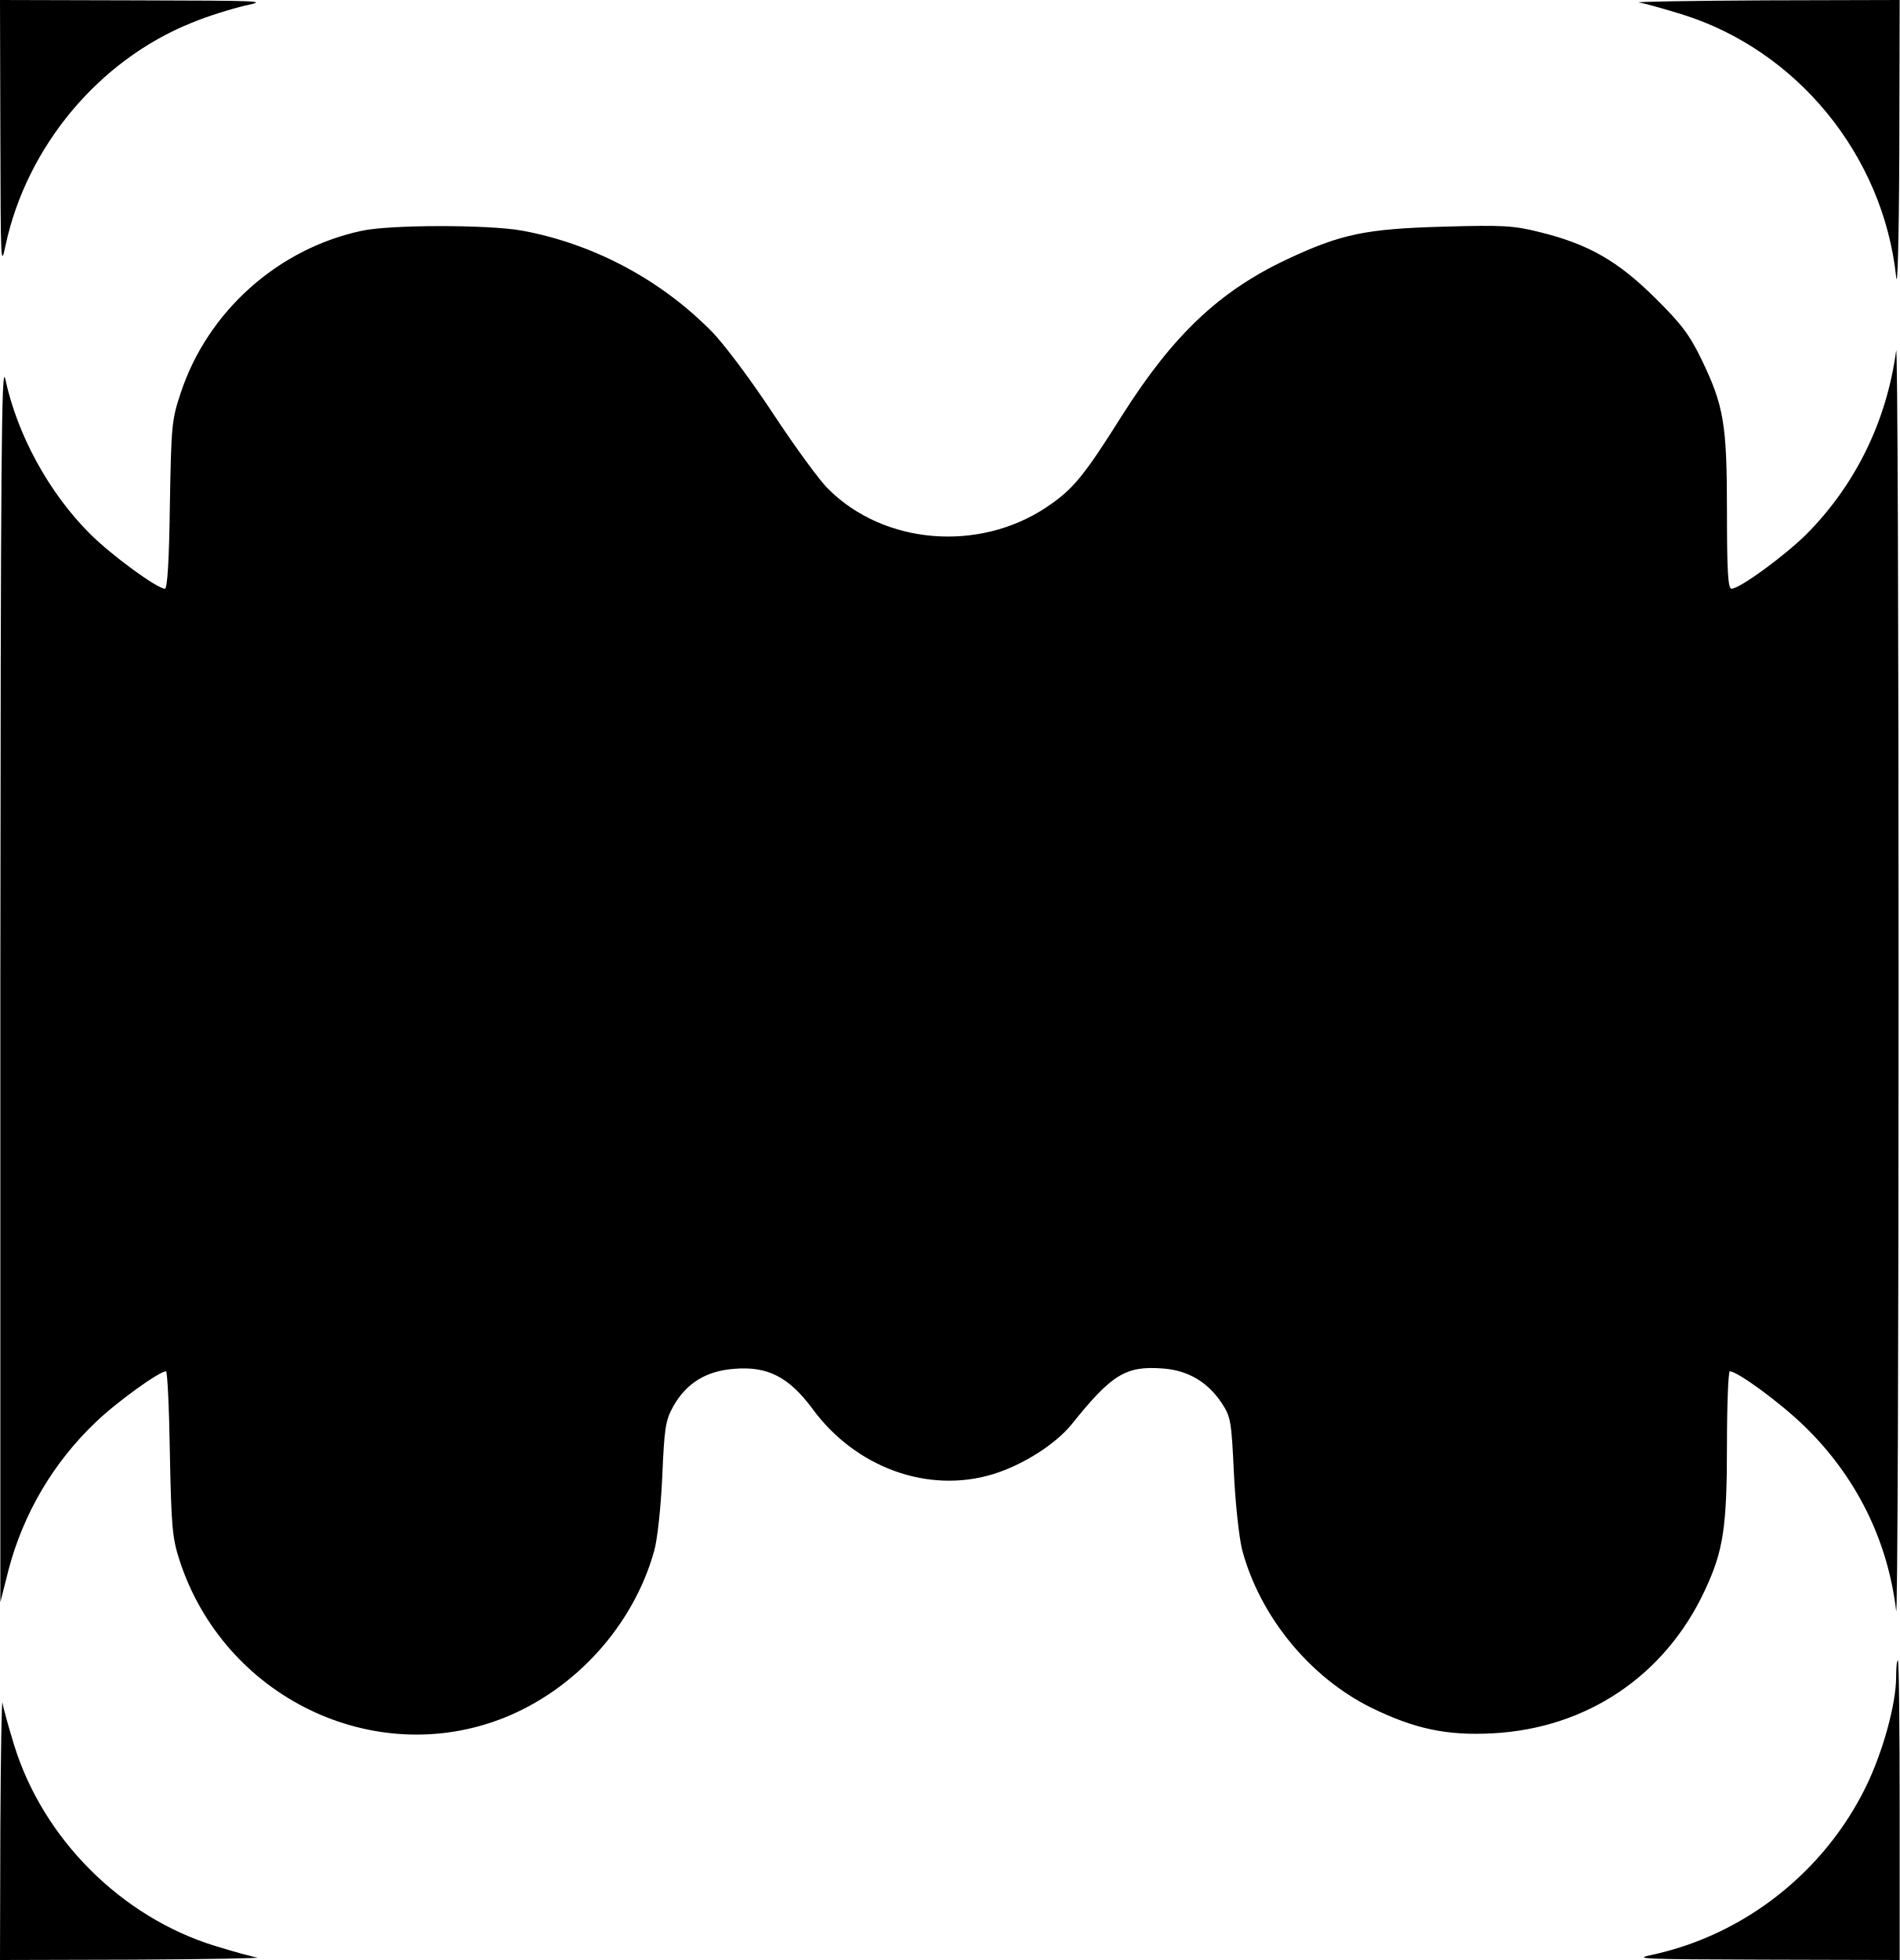
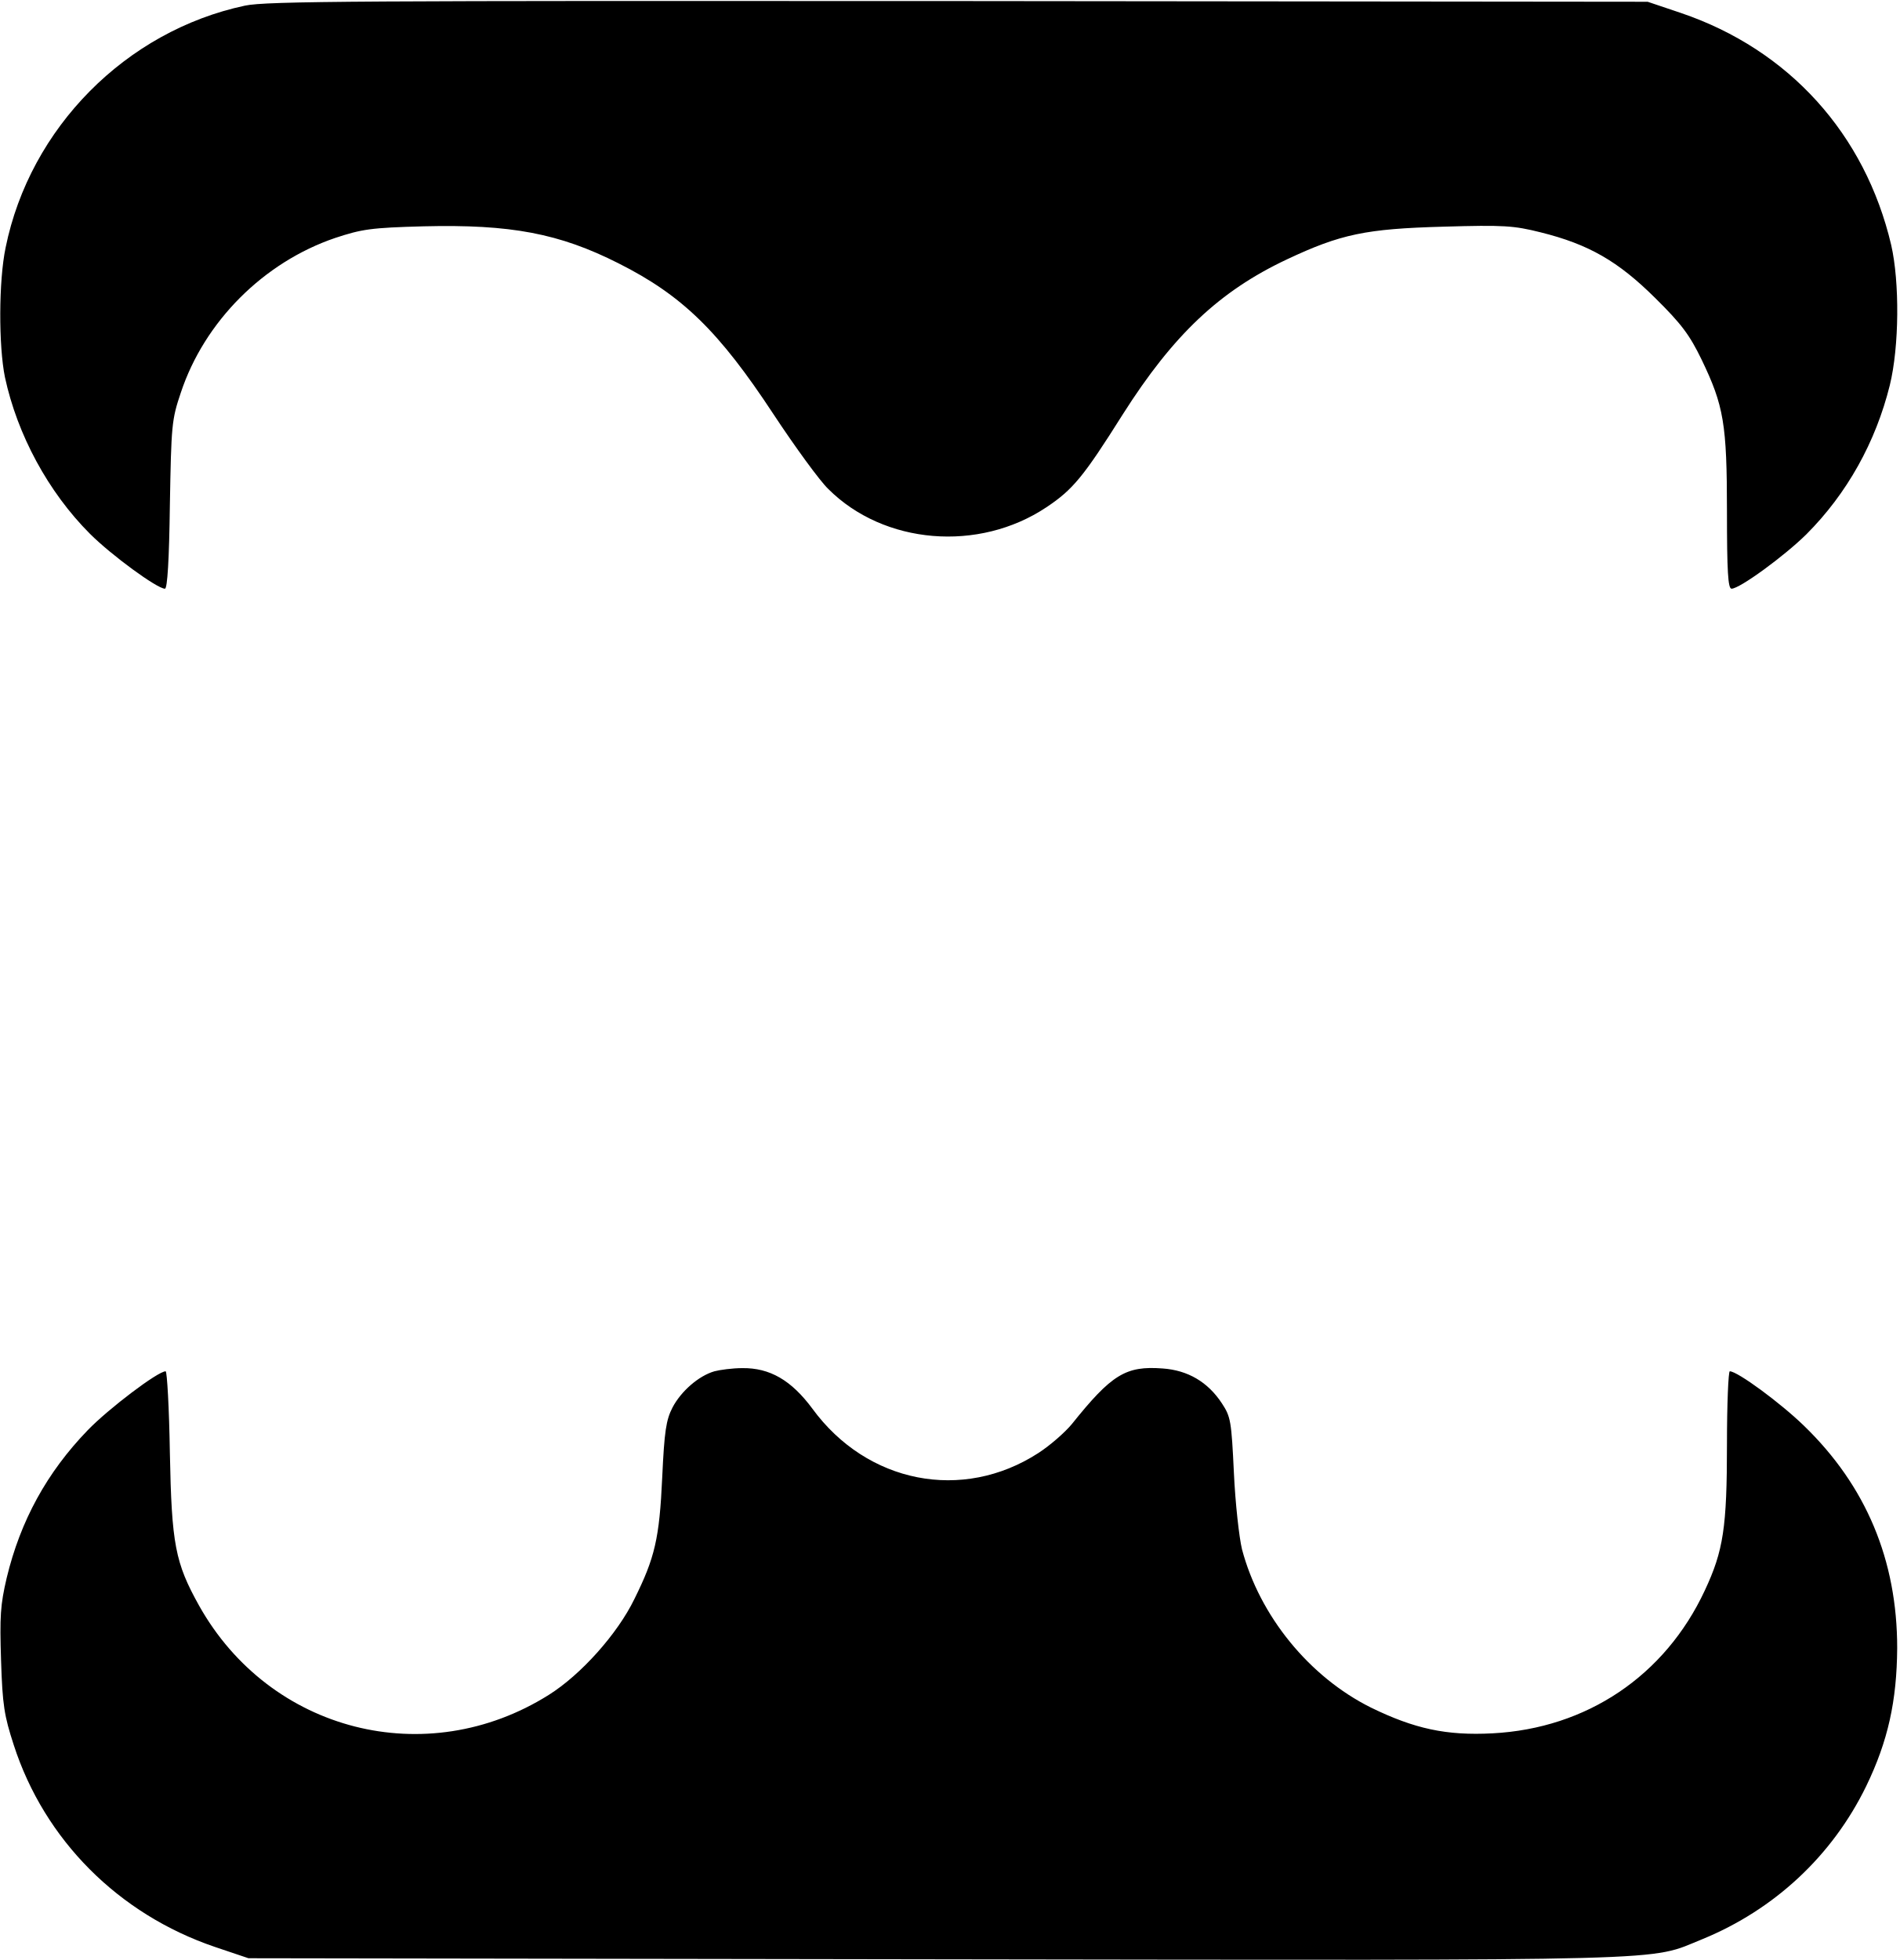
<svg xmlns="http://www.w3.org/2000/svg" version="1.0" width="539pt" height="556pt" viewBox="0 0 539 556" preserveAspectRatio="xMidYMid meet">
-   <g transform="translate(0,556) scale(0.1,-0.1)" fill="#000000" stroke="none">
-     <path d="M1 5178 c1 -365 1 -380 15 -313 60 279 264 524 527 630 45 19 114 40 152 49 67 14 52 14 -312 15 l-383 1 1 -382z" />
-     <path d="M4650 5553 c14 -2 68 -17 120 -33 328 -101 573 -400 610 -745 4 -41 8 104 9 358 l1 427 -382 -1 c-211 -1 -372 -4 -358 -6z" />
-     <path d="M1025 4905 c-237 -51 -436 -229 -512 -459 -26 -77 -27 -93 -31 -318 -2 -155 -7 -238 -14 -238 -22 0 -152 95 -213 156 -116 116 -206 280 -240 439 -11 50 -13 -226 -14 -1705 l0 -1765 23 91 c42 160 127 305 248 420 58 56 180 144 199 144 4 0 9 -105 11 -233 4 -207 7 -240 27 -302 126 -389 551 -595 921 -448 203 81 367 262 426 473 9 31 19 122 23 210 6 139 9 160 31 200 37 66 93 101 173 107 95 8 155 -23 222 -113 122 -167 328 -242 512 -186 85 26 178 85 224 142 113 141 153 166 258 158 71 -5 128 -38 168 -99 25 -38 27 -50 34 -197 4 -87 15 -184 23 -217 50 -189 191 -362 366 -449 123 -60 214 -80 345 -73 267 14 489 163 602 405 53 113 63 179 63 415 0 114 4 207 8 207 22 0 144 -90 210 -154 148 -143 238 -324 262 -525 4 -36 7 767 7 1784 0 1018 -3 1823 -7 1790 -27 -200 -115 -380 -255 -521 -63 -62 -189 -154 -212 -154 -10 0 -13 49 -13 218 0 250 -9 301 -72 432 -34 70 -57 101 -132 175 -105 104 -188 152 -325 186 -76 19 -104 21 -275 16 -221 -6 -292 -21 -445 -93 -191 -90 -322 -214 -465 -439 -112 -178 -142 -214 -217 -264 -192 -128 -461 -106 -619 52 -24 23 -94 119 -156 213 -64 97 -140 199 -176 235 -145 147 -336 248 -538 285 -96 17 -375 17 -455 -1z" />
-     <path d="M5380 803 c0 -76 -37 -211 -85 -310 -118 -242 -344 -421 -606 -478 -59 -12 -33 -13 319 -14 l382 -1 0 425 c0 234 -2 425 -5 425 -3 0 -5 -21 -5 -47z" />
-     <path d="M1 378 l-1 -378 378 1 c207 1 366 4 352 6 -14 2 -68 17 -120 33 -266 82 -488 304 -570 570 -16 52 -31 106 -33 120 -2 14 -5 -145 -6 -352z" />
+   <g transform="translate(0,556) scale(0.1,-0.1)" fill="currentColor" stroke="none">
+     <path d="M695 5544 c-338 -72 -610 -347 -679 -686 -20 -95 -20 -280 -2 -368 35 -163 123 -326 241 -444 61 -61 191 -156 213 -156 7 0 12 83 14 238 4 226 5 241 31 318 67 202 235 370 438 439 76 25 101 29 251 33 247 6 385 -20 553 -105 181 -91 285 -193 439 -427 62 -94 132 -190 156 -213 158 -158 427 -180 619 -52 75 50 105 86 217 264 143 225 274 349 465 439 153 72 224 87 445 93 171 5 199 3 275 -16 137 -34 220 -82 325 -186 75 -74 98 -105 132 -175 63 -131 72 -182 72 -432 0 -169 3 -218 13 -218 23 0 149 92 212 154 116 116 197 262 237 423 27 110 28 293 4 398 -74 315 -290 554 -596 658 l-95 32 -1955 2 c-1700 1 -1964 0 -2025 -13z M2027 1670 c-45 -13 -95 -57 -119 -103 -18 -35 -23 -67 -29 -197 -8 -175 -21 -229 -79 -346 -48 -99 -152 -215 -243 -272 -347 -218 -791 -105 -992 253 -68 122 -78 174 -83 433 -2 127 -8 232 -12 232 -22 0 -162 -106 -221 -167 -116 -120 -191 -257 -230 -419 -18 -77 -20 -109 -16 -234 4 -127 9 -157 36 -240 87 -269 297 -480 571 -573 l95 -32 1950 -3 c2143 -3 2019 -6 2175 57 205 84 369 237 465 434 62 128 87 242 88 392 0 249 -88 460 -265 631 -66 64 -188 154 -210 154 -4 0 -8 -93 -8 -207 0 -236 -10 -302 -63 -415 -113 -242 -335 -391 -602 -405 -131 -7 -222 13 -345 73 -175 87 -316 260 -366 449 -8 33 -19 130 -23 217 -7 147 -9 159 -34 197 -40 61 -97 94 -168 99 -105 8 -145 -17 -258 -158 -19 -23 -61 -60 -95 -82 -215 -139 -486 -86 -641 126 -60 81 -121 116 -199 115 -28 0 -64 -5 -79 -9z" />
  </g>
</svg>
